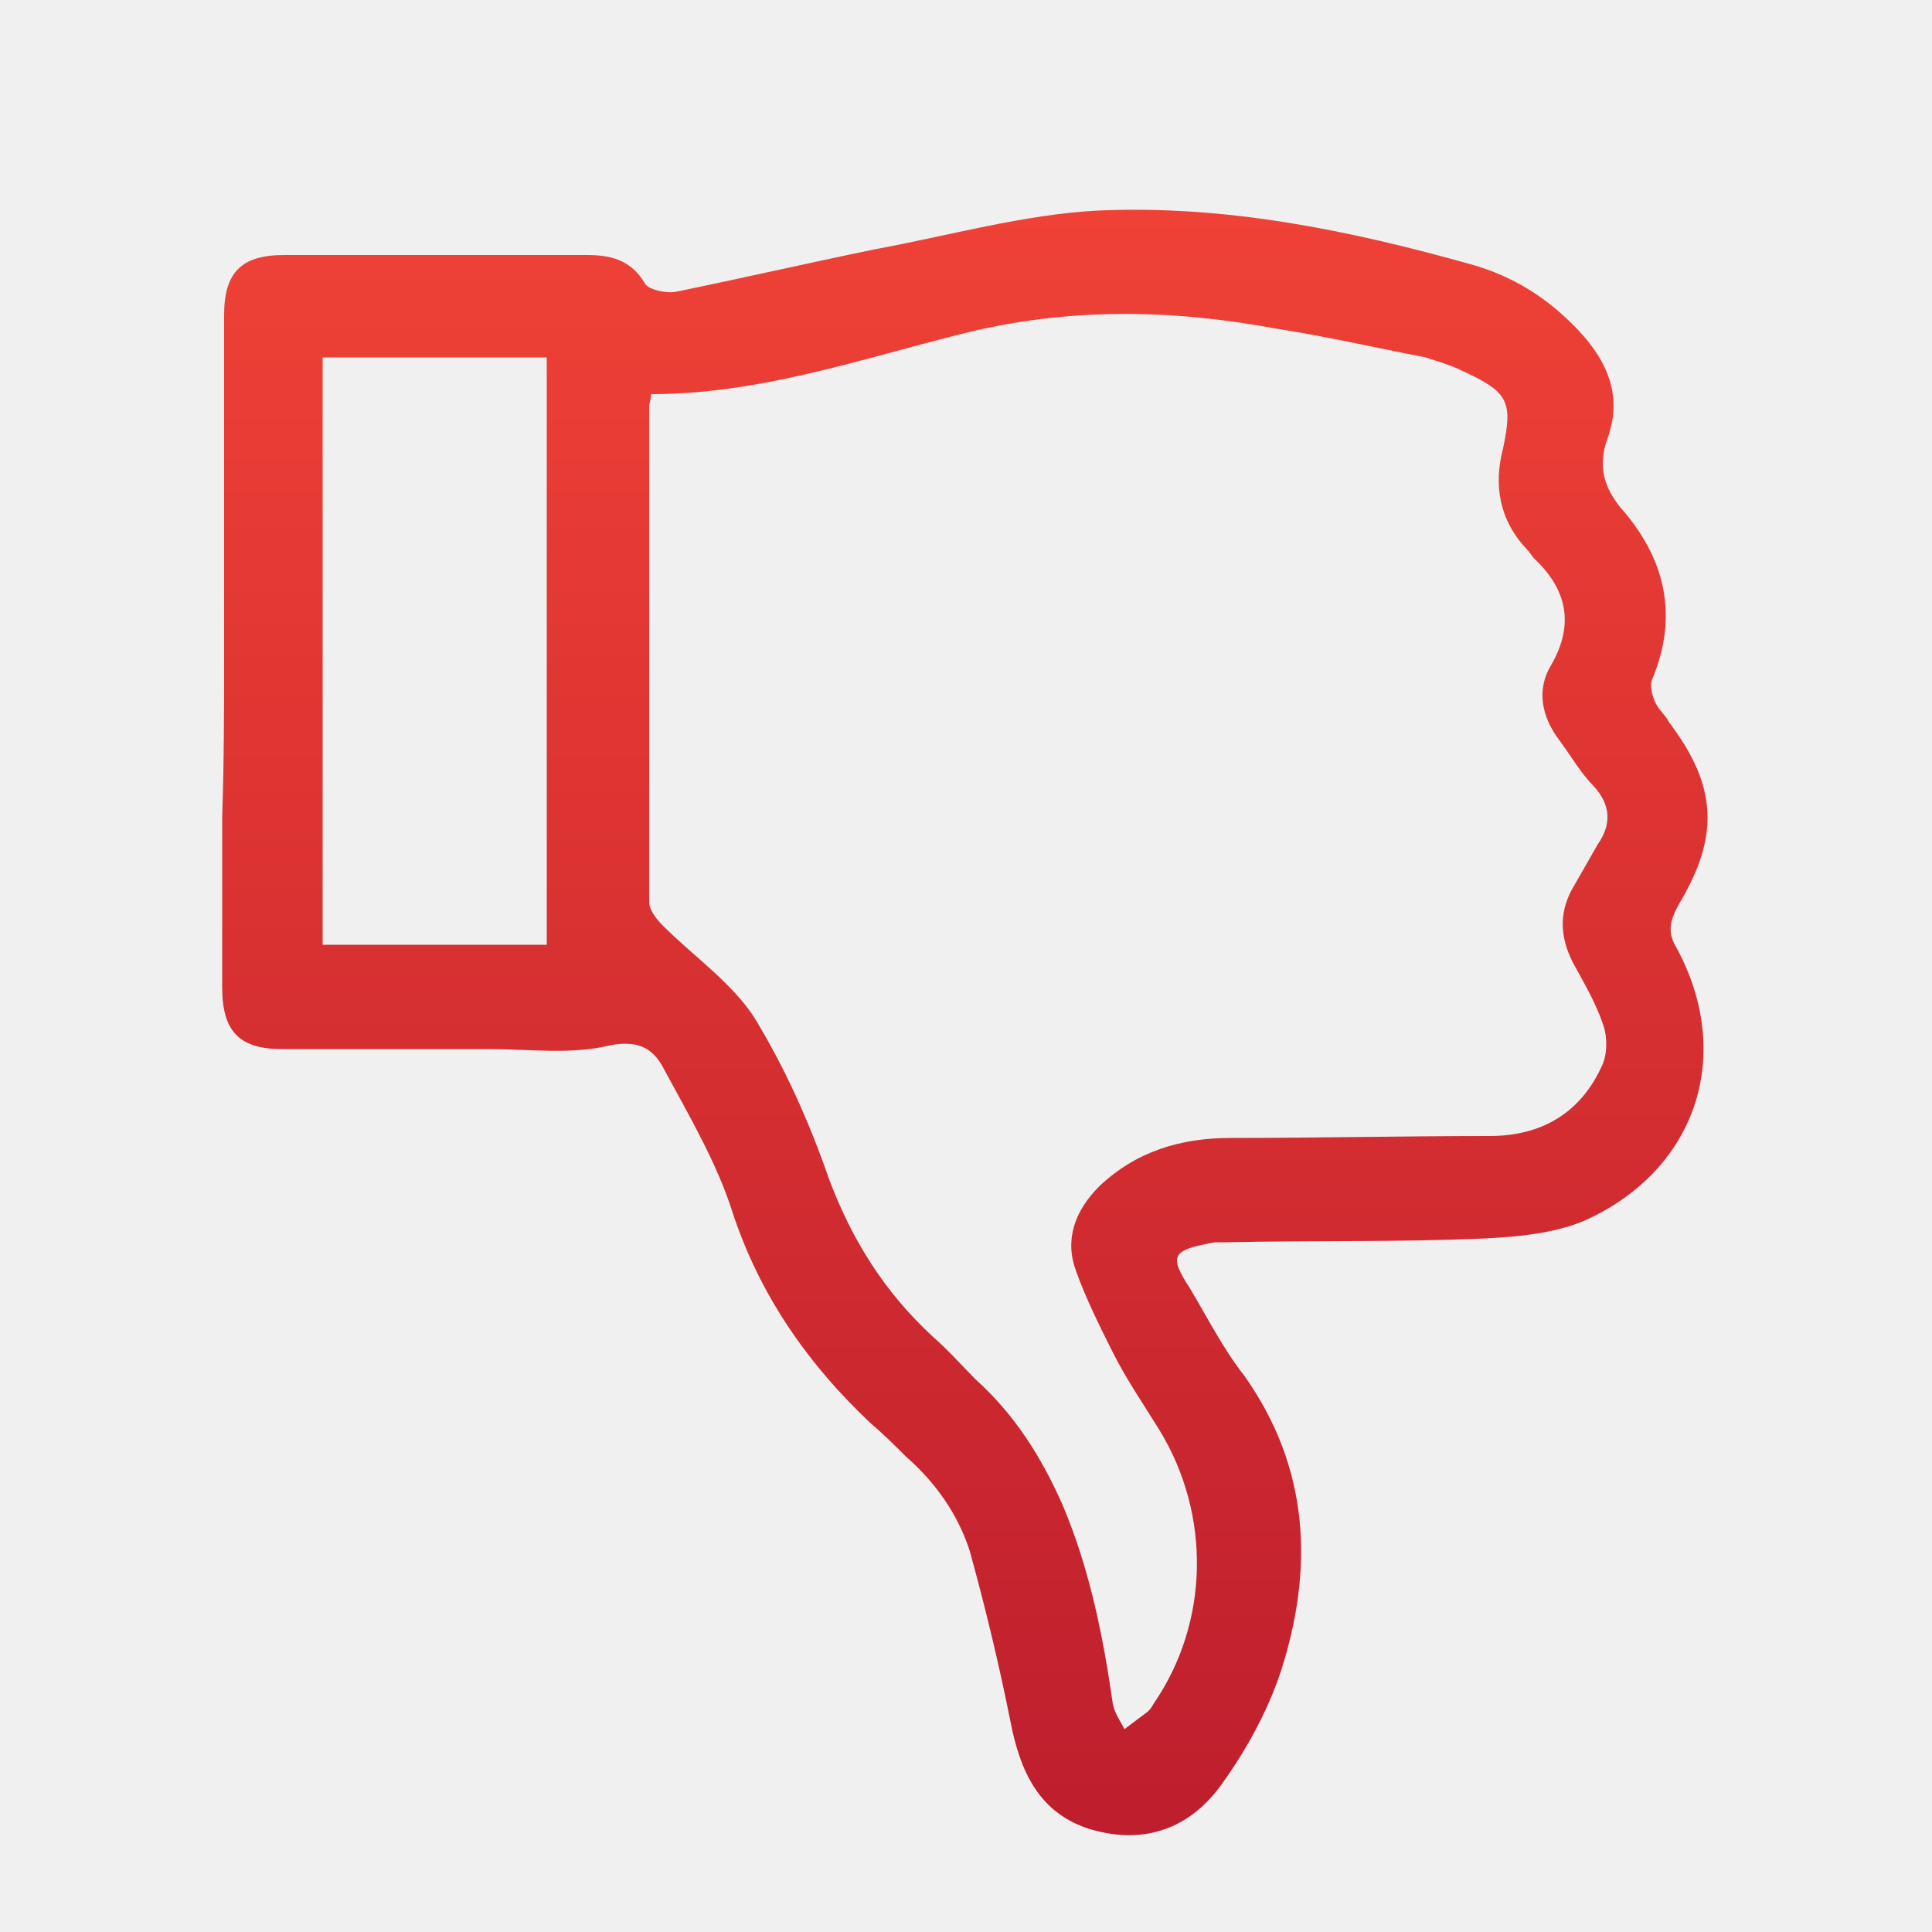
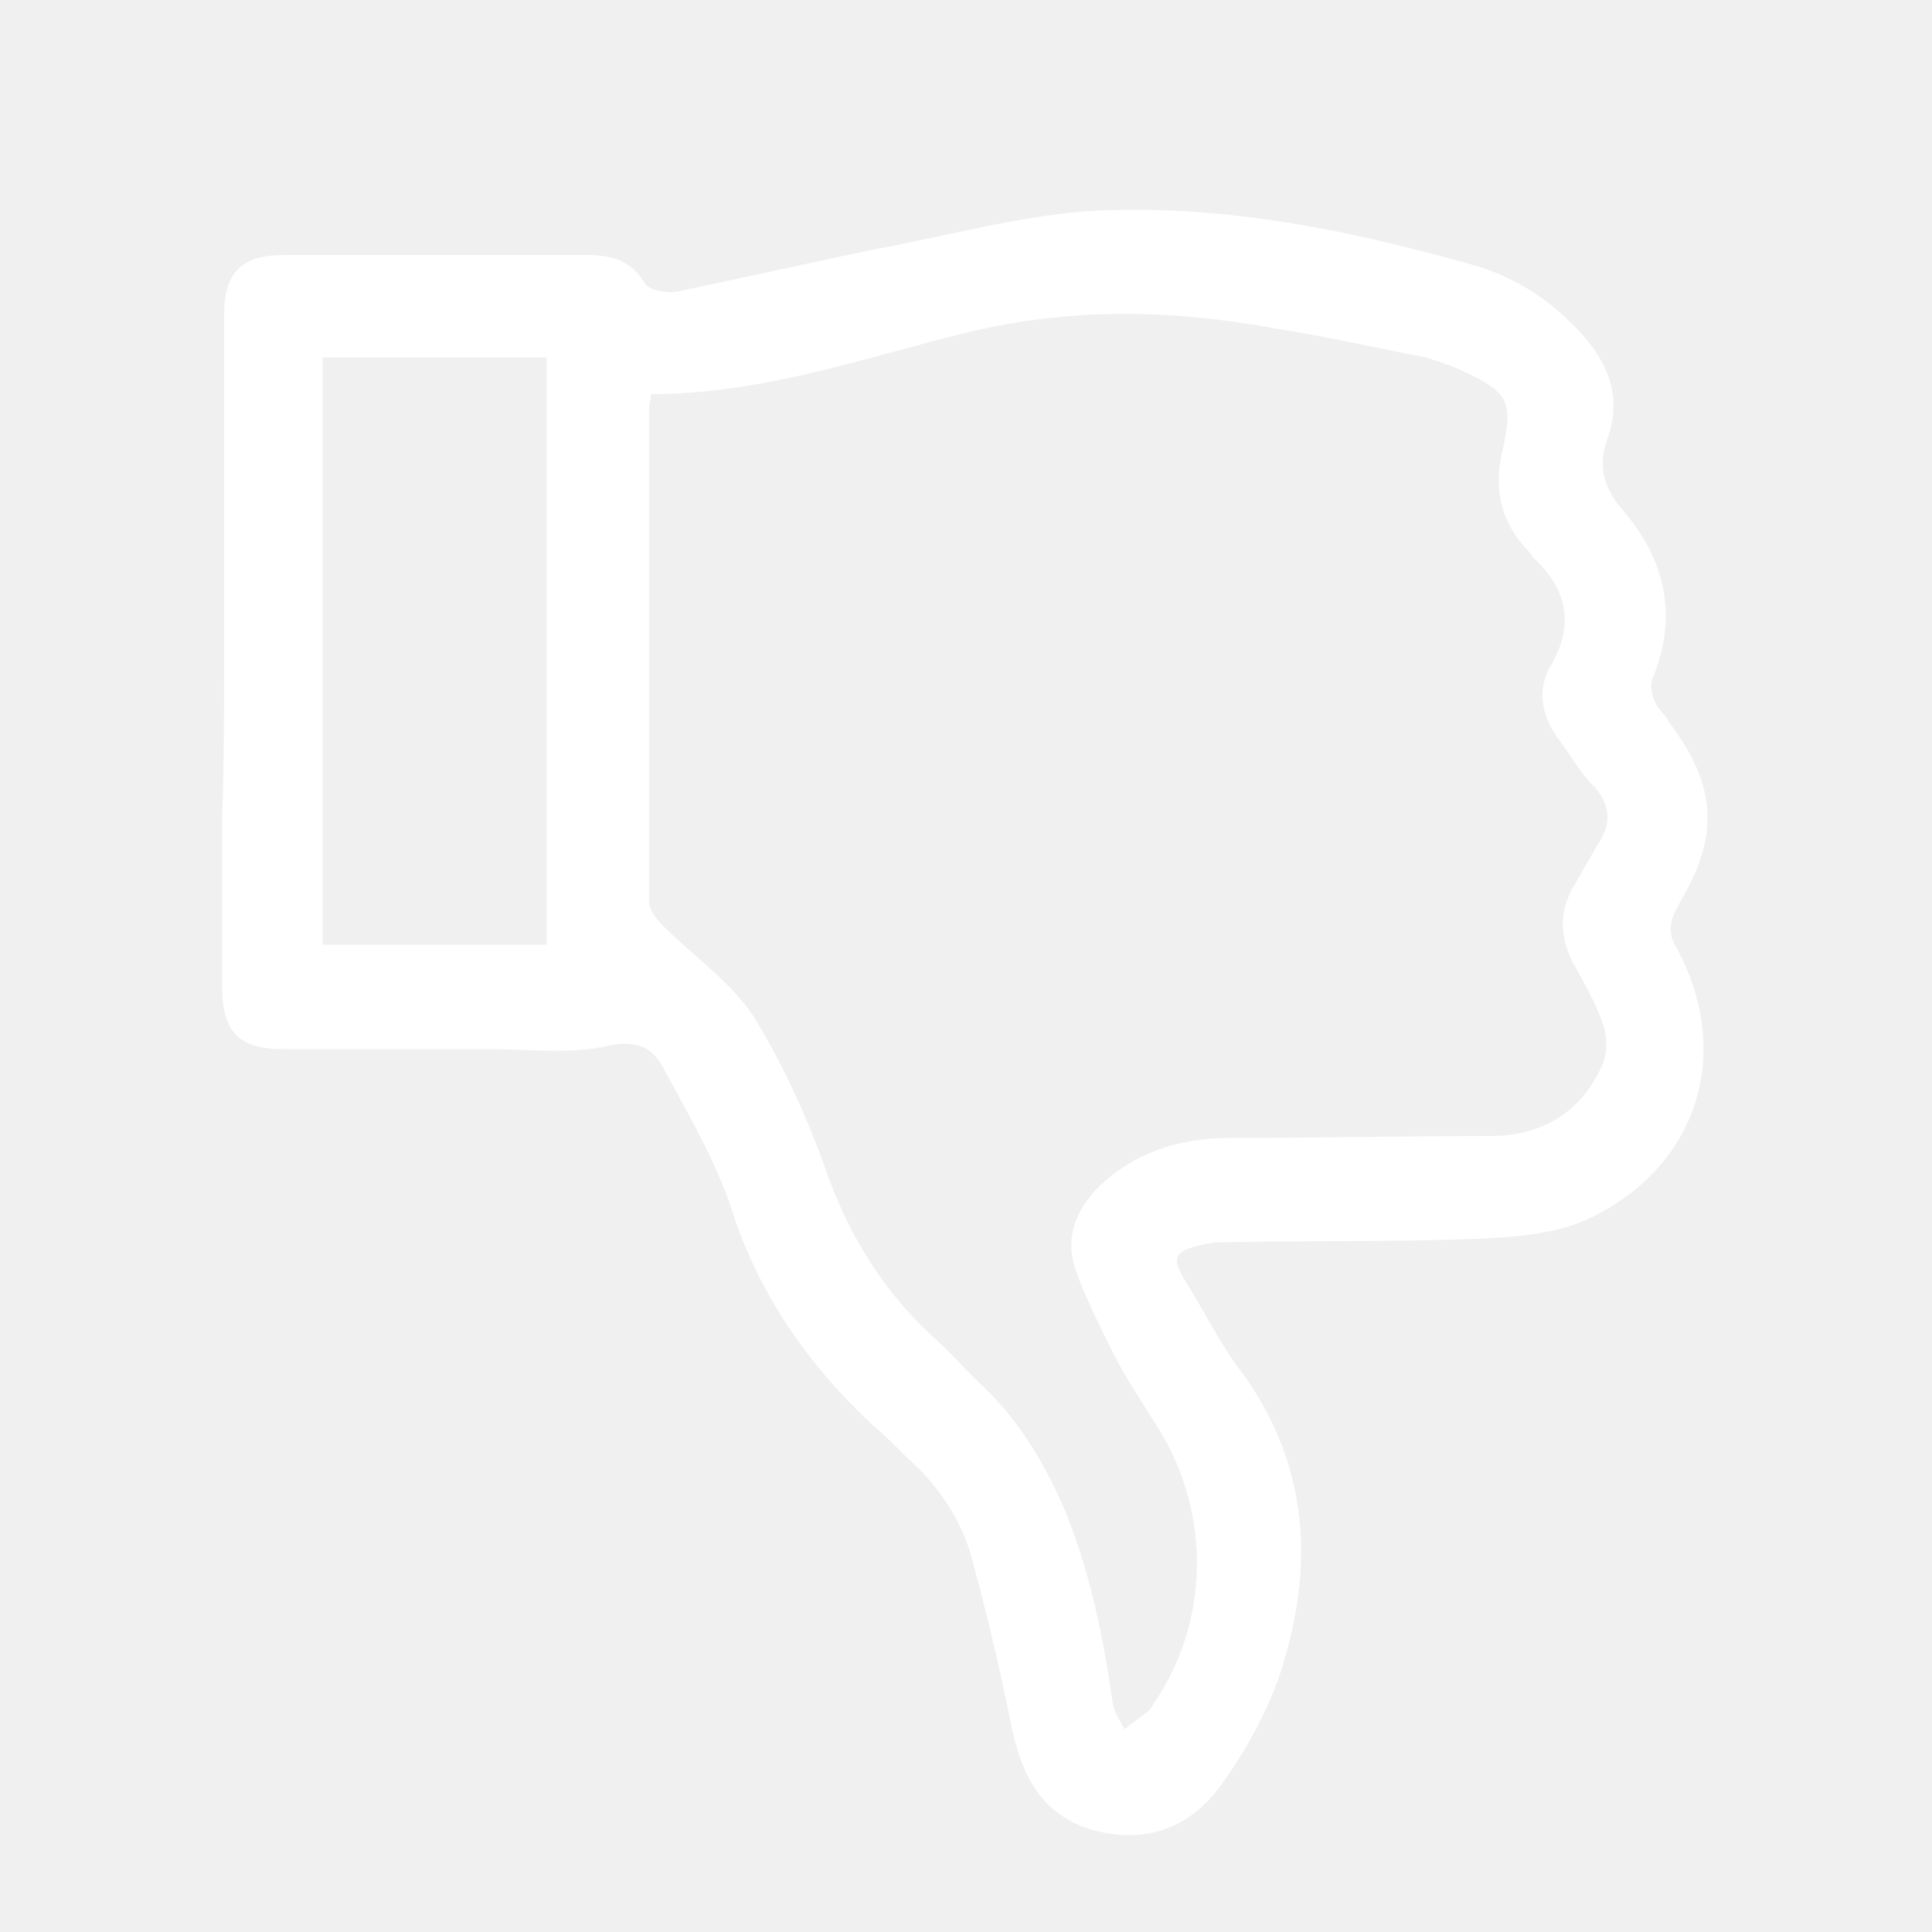
<svg xmlns="http://www.w3.org/2000/svg" version="1.1" id="Layer_1" x="0px" y="0px" viewBox="0 0 100 100" style="enable-background:new 0 0 100 100;" xml:space="preserve">
  <style type="text/css">
- 	.st0{fill:url(#XMLID_4_);}
+ 	.st0{fill:#FFFFFF;}
</style>
  <g id="XMLID_1_">
    <g id="XMLID_2_">
-       <linearGradient id="XMLID_4_" gradientUnits="userSpaceOnUse" x1="50" y1="94.909" x2="50" y2="10.934">
-         <stop offset="0" style="stop-color:#BE1E2D" />
-         <stop offset="1" style="stop-color:#EF4136" />
-       </linearGradient>
-       <path id="XMLID_28_" class="st0" d="M11.6,33.6c0-5.8,0-11.5,0-17.3c0-2.2,0.9-3.1,3.1-3.1c5.2,0,10.5,0,15.7,0    c1.3,0,2.3,0.3,3,1.5c0.2,0.3,1.1,0.5,1.6,0.4c3.4-0.7,6.9-1.5,10.3-2.2c3.8-0.7,7.7-1.8,11.5-2c6.6-0.3,13,1,19.4,2.8    c2.1,0.6,3.9,1.7,5.5,3.4c1.5,1.6,2.3,3.4,1.5,5.6c-0.5,1.4-0.2,2.5,0.7,3.6c2.3,2.6,3,5.6,1.6,8.9c-0.1,0.3,0,0.8,0.2,1.2    c0.2,0.4,0.5,0.6,0.7,1c2.5,3.3,2.6,5.9,0.5,9.4c-0.5,0.9-0.6,1.5-0.1,2.3c2.9,5.4,1.1,11.2-4.4,13.9c-1.6,0.8-3.6,1-5.5,1.1    c-4.5,0.2-9,0.1-13.5,0.2c-0.2,0-0.3,0-0.5,0c-2.3,0.4-2.4,0.7-1.3,2.4c0.9,1.5,1.7,3.1,2.8,4.5c3.4,4.8,3.6,10,1.9,15.3    c-0.7,2.1-1.8,4.1-3.1,5.9c-1.6,2.2-3.9,3.1-6.7,2.3c-2.7-0.8-3.7-3-4.2-5.6c-0.6-3-1.3-5.9-2.1-8.8c-0.6-1.9-1.8-3.6-3.3-4.9    c-0.6-0.6-1.2-1.2-1.8-1.7c-3.3-3.1-5.8-6.7-7.2-11c-0.8-2.5-2.2-4.9-3.5-7.3c-0.5-1-1.2-1.6-2.8-1.3c-2,0.5-4.2,0.2-6.3,0.2    c-3.6,0-7.1,0-10.7,0c-2.2,0-3.1-0.9-3.1-3.2c0-2.9,0-5.8,0-8.8C11.6,39.3,11.6,36.4,11.6,33.6z M33.7,20.4c0,0.3-0.1,0.5-0.1,0.6    c0,8.6,0,17.1,0,25.7c0,0.4,0.4,0.9,0.7,1.2c1.6,1.6,3.5,2.9,4.7,4.7c1.6,2.6,2.9,5.5,3.9,8.4c1.2,3.2,2.9,5.9,5.4,8.2    c0.8,0.7,1.5,1.5,2.2,2.2c2,1.8,3.4,4,4.5,6.5c1.4,3.3,2.1,6.8,2.6,10.3c0.1,0.5,0.4,0.9,0.6,1.3c0.4-0.3,0.8-0.6,1.2-0.9    c0.1-0.1,0.2-0.2,0.3-0.4c2.9-4.2,3-9.8,0.3-14.2c-0.8-1.3-1.7-2.6-2.4-4c-0.7-1.4-1.4-2.8-1.9-4.2c-0.6-1.6-0.1-3.1,1.2-4.4    c1.9-1.8,4.2-2.5,6.8-2.5c4.5,0,8.9-0.1,13.4-0.1c2.7,0,4.7-1.2,5.8-3.6c0.3-0.6,0.3-1.5,0.1-2.1c-0.4-1.2-1-2.2-1.6-3.3    c-0.7-1.4-0.7-2.7,0.1-4c0.4-0.7,0.8-1.4,1.2-2.1c0.7-1,0.7-2-0.2-3c-0.7-0.7-1.2-1.6-1.8-2.4c-0.9-1.2-1.2-2.6-0.4-3.9    c1.2-2.1,0.8-3.9-0.9-5.5c-0.1-0.1-0.2-0.3-0.4-0.5c-1.4-1.5-1.7-3.3-1.2-5.2c0.5-2.4,0.3-2.9-2.1-4c-0.6-0.3-1.3-0.5-1.9-0.7    C71.2,18,68.6,17.4,66,17c-5.4-1-10.8-1.1-16.3,0.3C44.5,18.6,39.3,20.4,33.7,20.4z M16.7,18.5c0,10.2,0,20.2,0,30.4    c3.9,0,7.8,0,11.6,0c0-10.2,0-20.2,0-30.4C24.4,18.5,20.6,18.5,16.7,18.5z" />
+       <path id="XMLID_28_" class="st0" d="M11.6,33.6c0-5.8,0-11.5,0-17.3c0-2.2,0.9-3.1,3.1-3.1c5.2,0,10.5,0,15.7,0    c1.3,0,2.3,0.3,3,1.5c0.2,0.3,1.1,0.5,1.6,0.4c3.4-0.7,6.9-1.5,10.3-2.2c3.8-0.7,7.7-1.8,11.5-2c6.6-0.3,13,1,19.4,2.8    c2.1,0.6,3.9,1.7,5.5,3.4c1.5,1.6,2.3,3.4,1.5,5.6c-0.5,1.4-0.2,2.5,0.7,3.6c2.3,2.6,3,5.6,1.6,8.9c-0.1,0.3,0,0.8,0.2,1.2    s0.5,0.6,0.7,1c2.5,3.3,2.6,5.9,0.5,9.4c-0.5,0.9-0.6,1.5-0.1,2.3c2.9,5.4,1.1,11.2-4.4,13.9c-1.6,0.8-3.6,1-5.5,1.1    c-4.5,0.2-9,0.1-13.5,0.2c-0.2,0-0.3,0-0.5,0c-2.3,0.4-2.4,0.7-1.3,2.4c0.9,1.5,1.7,3.1,2.8,4.5c3.4,4.8,3.6,10,1.9,15.3    c-0.7,2.1-1.8,4.1-3.1,5.9c-1.6,2.2-3.9,3.1-6.7,2.3c-2.7-0.8-3.7-3-4.2-5.6c-0.6-3-1.3-5.9-2.1-8.8c-0.6-1.9-1.8-3.6-3.3-4.9    c-0.6-0.6-1.2-1.2-1.8-1.7c-3.3-3.1-5.8-6.7-7.2-11c-0.8-2.5-2.2-4.9-3.5-7.3c-0.5-1-1.2-1.6-2.8-1.3c-2,0.5-4.2,0.2-6.3,0.2    c-3.6,0-7.1,0-10.7,0c-2.2,0-3.1-0.9-3.1-3.2c0-2.9,0-5.8,0-8.8C11.6,39.3,11.6,36.4,11.6,33.6z M33.7,20.4c0,0.3-0.1,0.5-0.1,0.6    c0,8.6,0,17.1,0,25.7c0,0.4,0.4,0.9,0.7,1.2c1.6,1.6,3.5,2.9,4.7,4.7c1.6,2.6,2.9,5.5,3.9,8.4c1.2,3.2,2.9,5.9,5.4,8.2    c0.8,0.7,1.5,1.5,2.2,2.2c2,1.8,3.4,4,4.5,6.5c1.4,3.3,2.1,6.8,2.6,10.3c0.1,0.5,0.4,0.9,0.6,1.3c0.4-0.3,0.8-0.6,1.2-0.9    c0.1-0.1,0.2-0.2,0.3-0.4c2.9-4.2,3-9.8,0.3-14.2c-0.8-1.3-1.7-2.6-2.4-4s-1.4-2.8-1.9-4.2c-0.6-1.6-0.1-3.1,1.2-4.4    c1.9-1.8,4.2-2.5,6.8-2.5c4.5,0,8.9-0.1,13.4-0.1c2.7,0,4.7-1.2,5.8-3.6c0.3-0.6,0.3-1.5,0.1-2.1c-0.4-1.2-1-2.2-1.6-3.3    c-0.7-1.4-0.7-2.7,0.1-4c0.4-0.7,0.8-1.4,1.2-2.1c0.7-1,0.7-2-0.2-3c-0.7-0.7-1.2-1.6-1.8-2.4c-0.9-1.2-1.2-2.6-0.4-3.9    c1.2-2.1,0.8-3.9-0.9-5.5c-0.1-0.1-0.2-0.3-0.4-0.5c-1.4-1.5-1.7-3.3-1.2-5.2c0.5-2.4,0.3-2.9-2.1-4c-0.6-0.3-1.3-0.5-1.9-0.7    C71.2,18,68.6,17.4,66,17c-5.4-1-10.8-1.1-16.3,0.3C44.5,18.6,39.3,20.4,33.7,20.4z M16.7,18.5c0,10.2,0,20.2,0,30.4    c3.9,0,7.8,0,11.6,0c0-10.2,0-20.2,0-30.4C24.4,18.5,20.6,18.5,16.7,18.5z" />
    </g>
  </g>
</svg>
